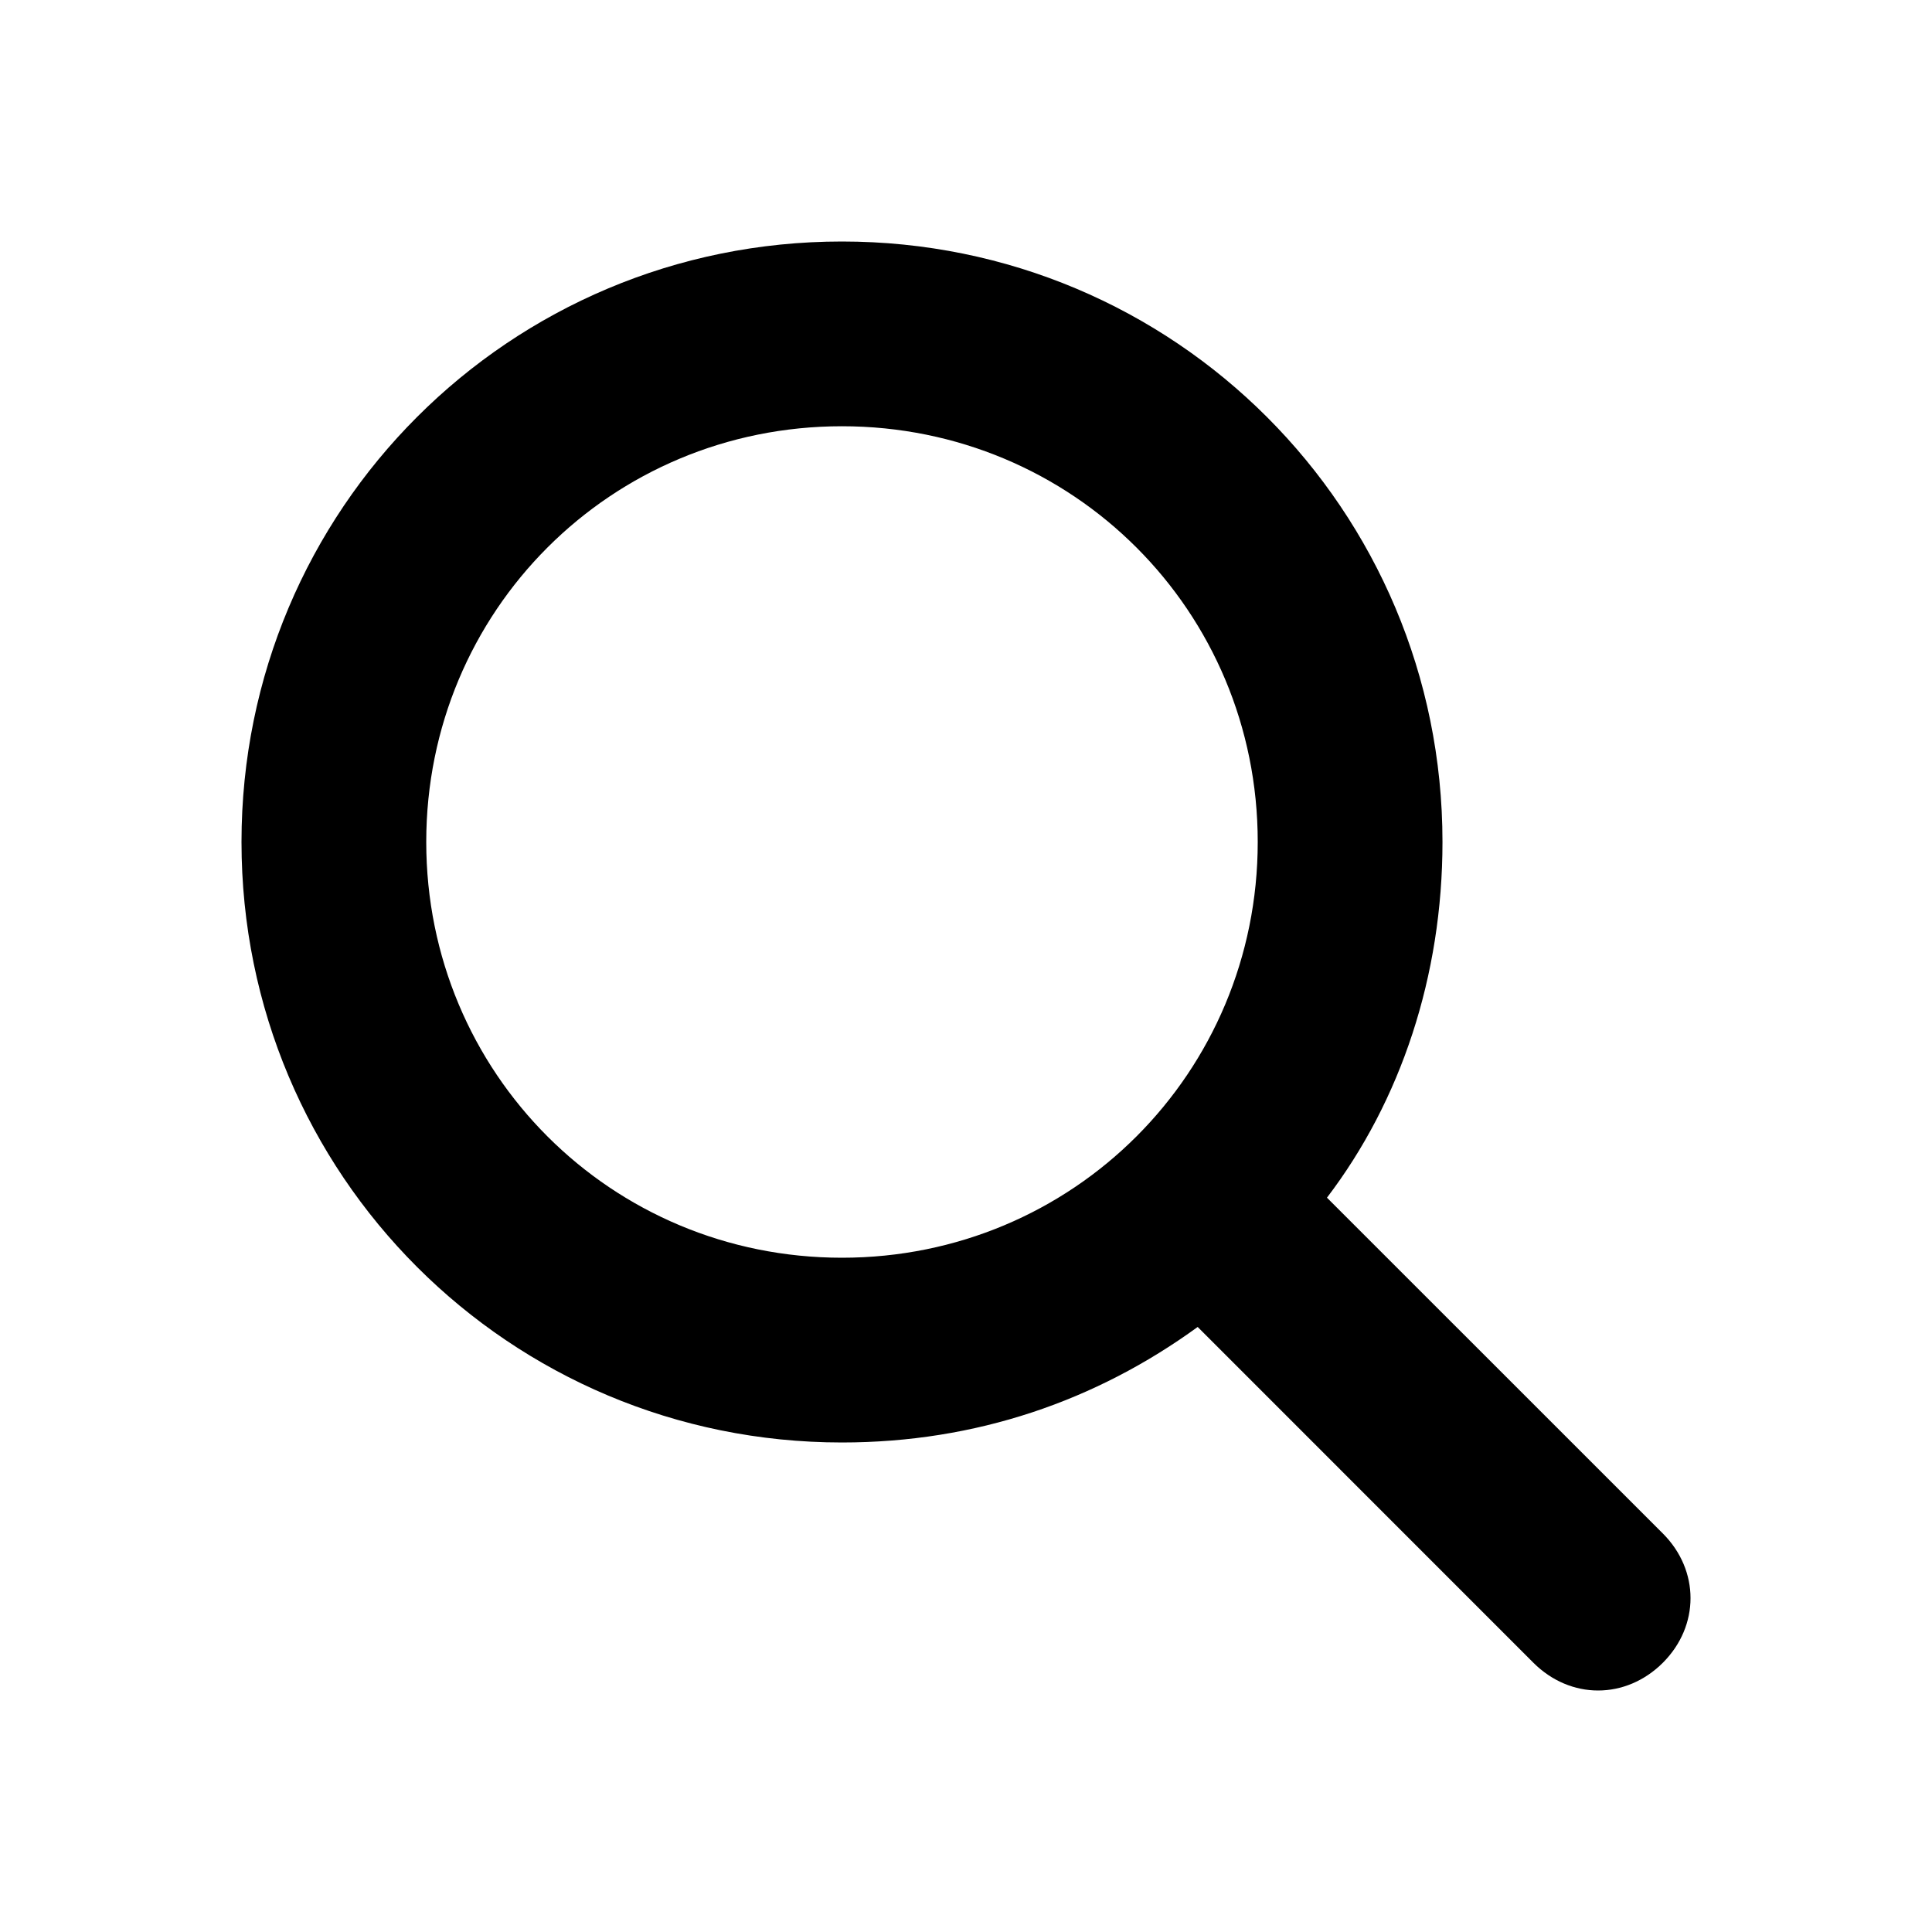
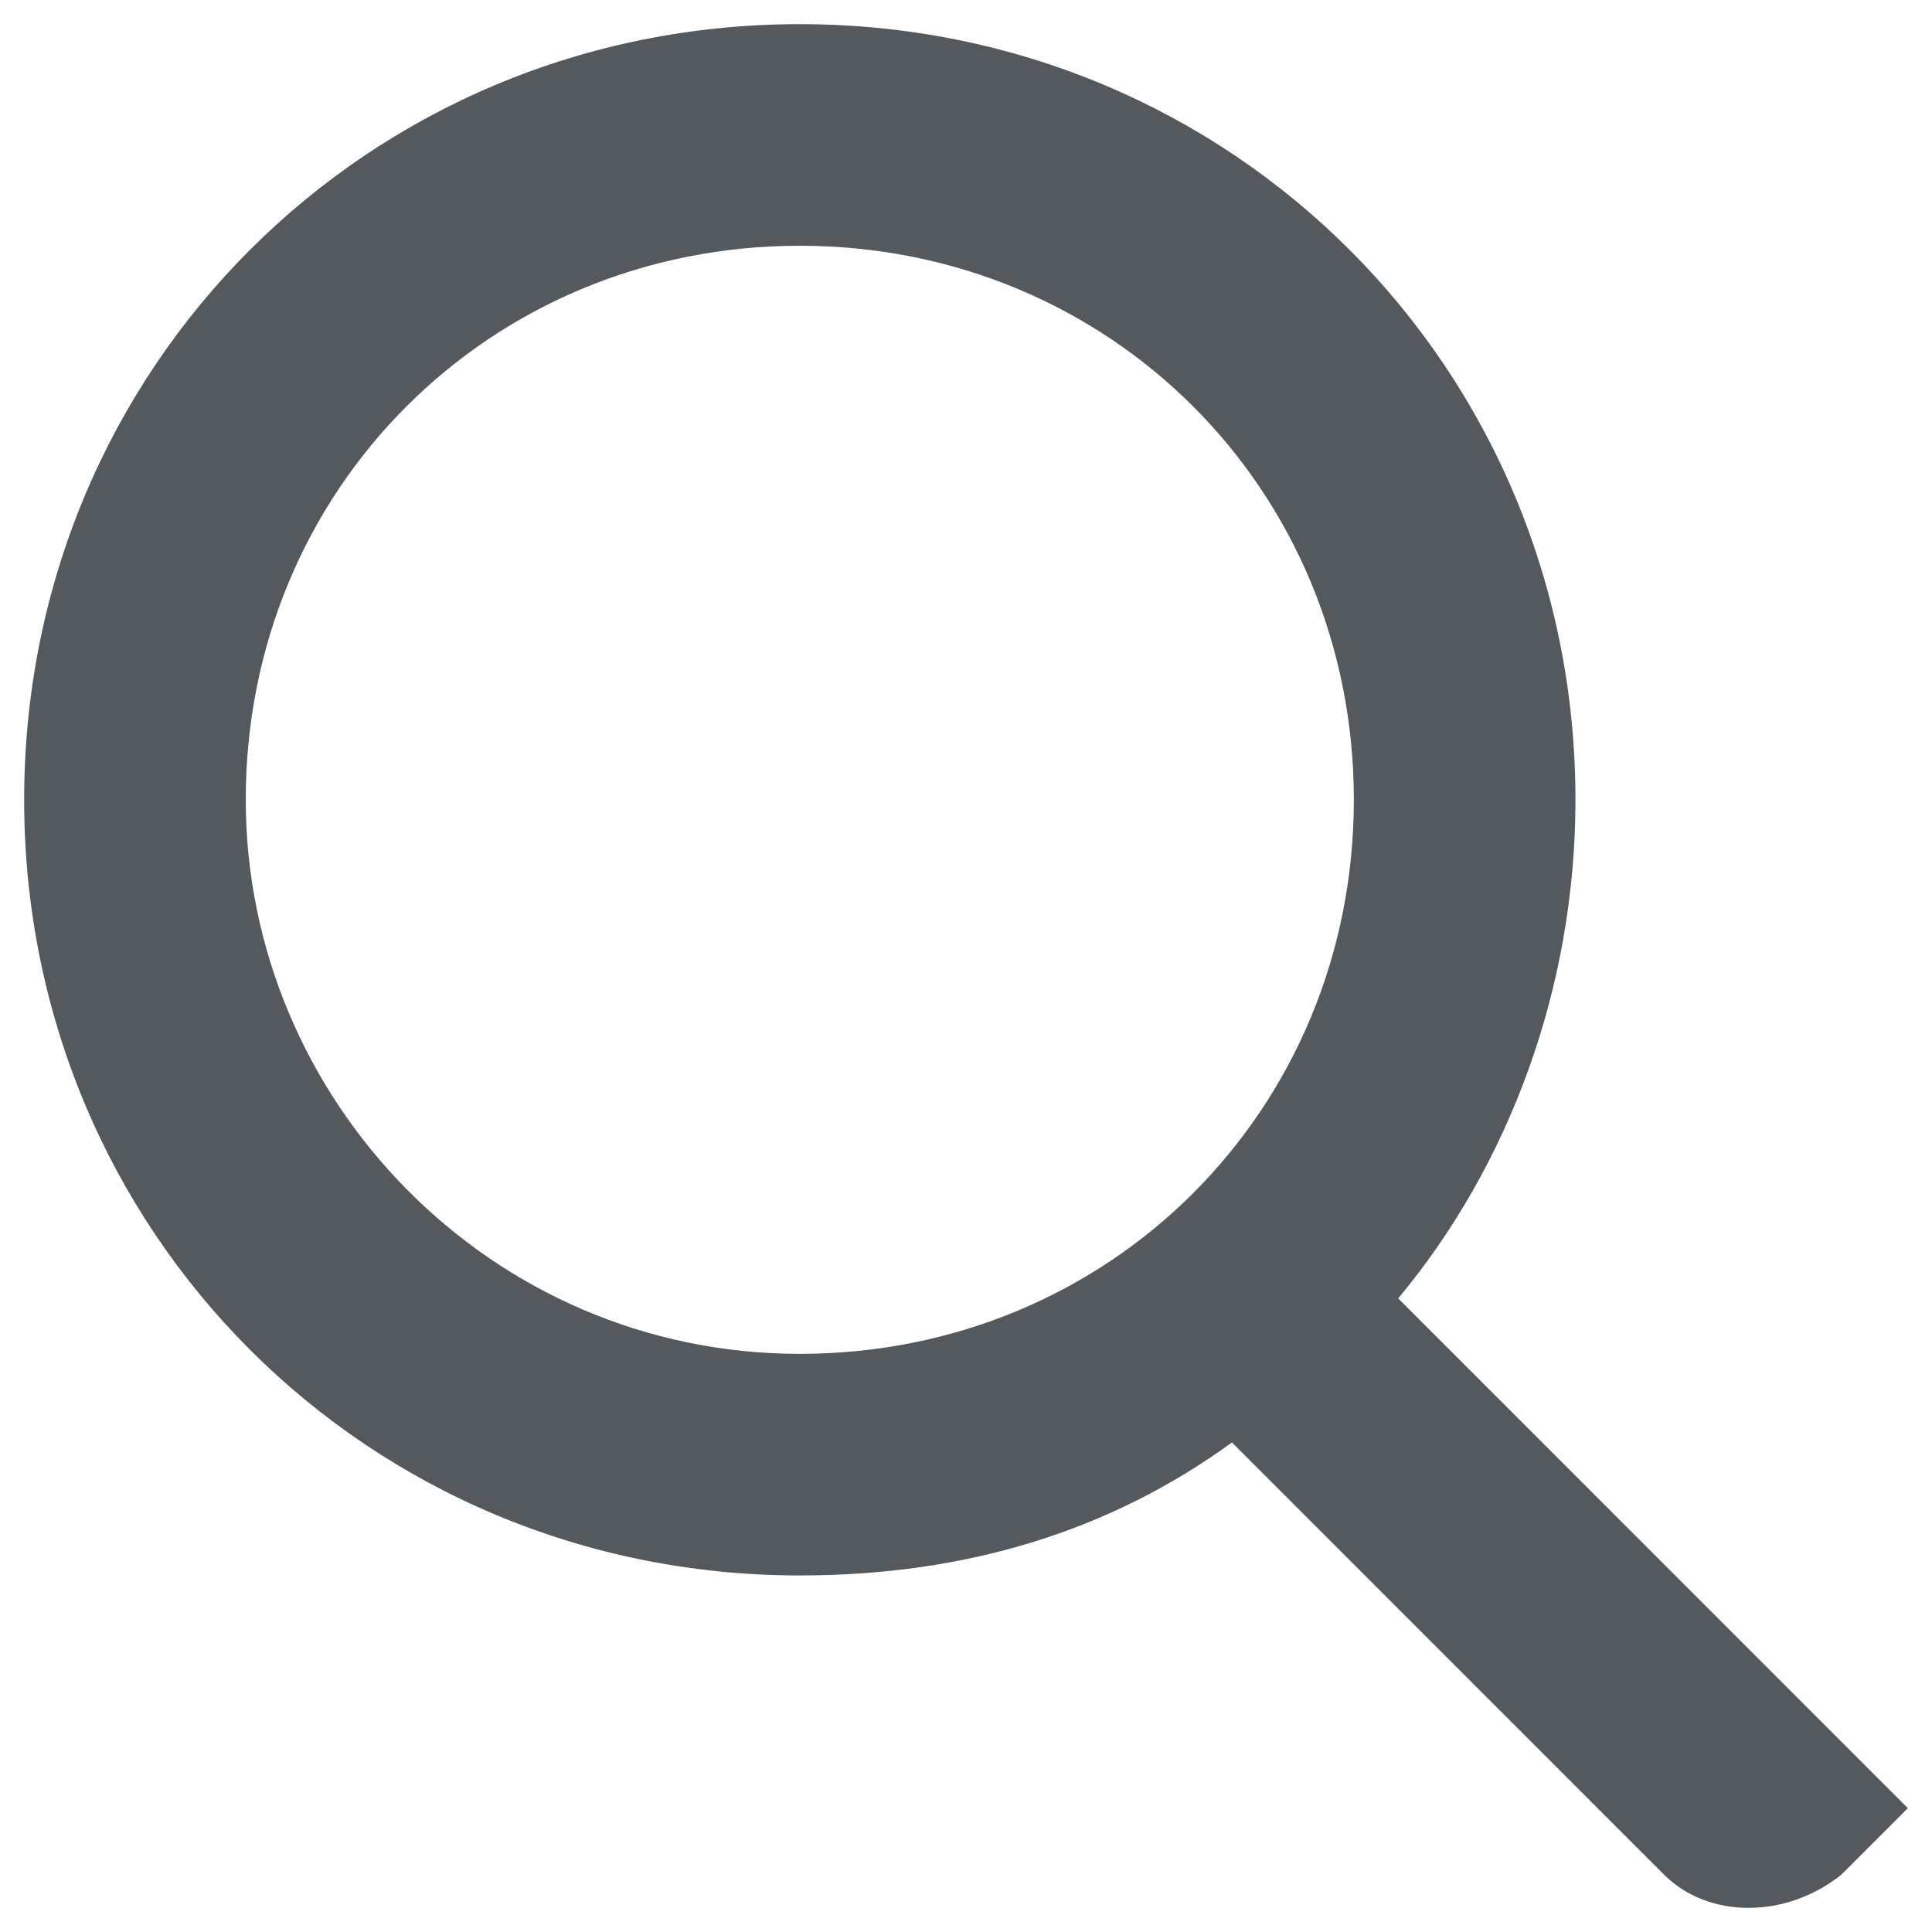
- <svg xmlns="http://www.w3.org/2000/svg" width="24px" height="24px" viewBox="0 0 24 24" version="1.1">
+ <svg xmlns="http://www.w3.org/2000/svg" width="20px" height="20px" viewBox="0 0 20 20" version="1.1">
  <defs />
  <g id="Page-1" stroke="none" stroke-width="1" fill="none" fill-rule="evenodd">
-     <g id="Artboard-3" fill="#000000">
-       <path d="M16.484,14.878 C17.402,13.673 17.919,12.123 17.919,10.459 C17.919,6.328 14.591,3 10.459,3 C6.328,3 3,6.328 3,10.459 C3,14.591 6.328,17.919 10.459,17.919 C12.123,17.919 13.615,17.402 14.878,16.484 L19.049,20.656 C19.279,20.885 19.565,21 19.852,21 C20.139,21 20.426,20.885 20.656,20.656 C21.115,20.197 21.115,19.508 20.656,19.049 L16.484,14.878 Z M10.459,15.624 C7.59,15.624 5.295,13.328 5.295,10.459 C5.295,7.59 7.59,5.295 10.459,5.295 C13.328,5.295 15.624,7.59 15.624,10.459 C15.624,13.328 13.328,15.624 10.459,15.624 L10.459,15.624 Z" id="Page-1" />
+     <g id="Header---Signed-in" transform="translate(-292, -85)" fill="#54595D">
+       <g id="header" transform="translate(0, 65)">
+         <g id="Actions" transform="translate(15, 18)">
+           <g id="SearchIcon" transform="translate(275, 0)">
+             <path d="M16.474,15.441 C17.621,14.065 18.309,12.229 18.309,10.279 C18.309,5.806 14.753,2.25 10.279,2.25 C5.806,2.25 2.25,5.806 2.25,10.279 C2.25,14.753 5.806,18.309 10.279,18.309 C12,18.309 13.491,17.85 14.753,16.932 L19.226,21.406 C19.685,21.865 20.488,21.865 21.062,21.406 L21.75,20.718 L16.474,15.441 Z M4.544,10.279 C4.544,7.068 7.068,4.544 10.279,4.544 C13.491,4.544 16.015,7.068 16.015,10.279 C16.015,13.491 13.491,16.015 10.279,16.015 C7.068,16.015 4.544,13.377 4.544,10.279 Z" id="Page-1" />
+           </g>
+         </g>
+       </g>
    </g>
  </g>
</svg>
